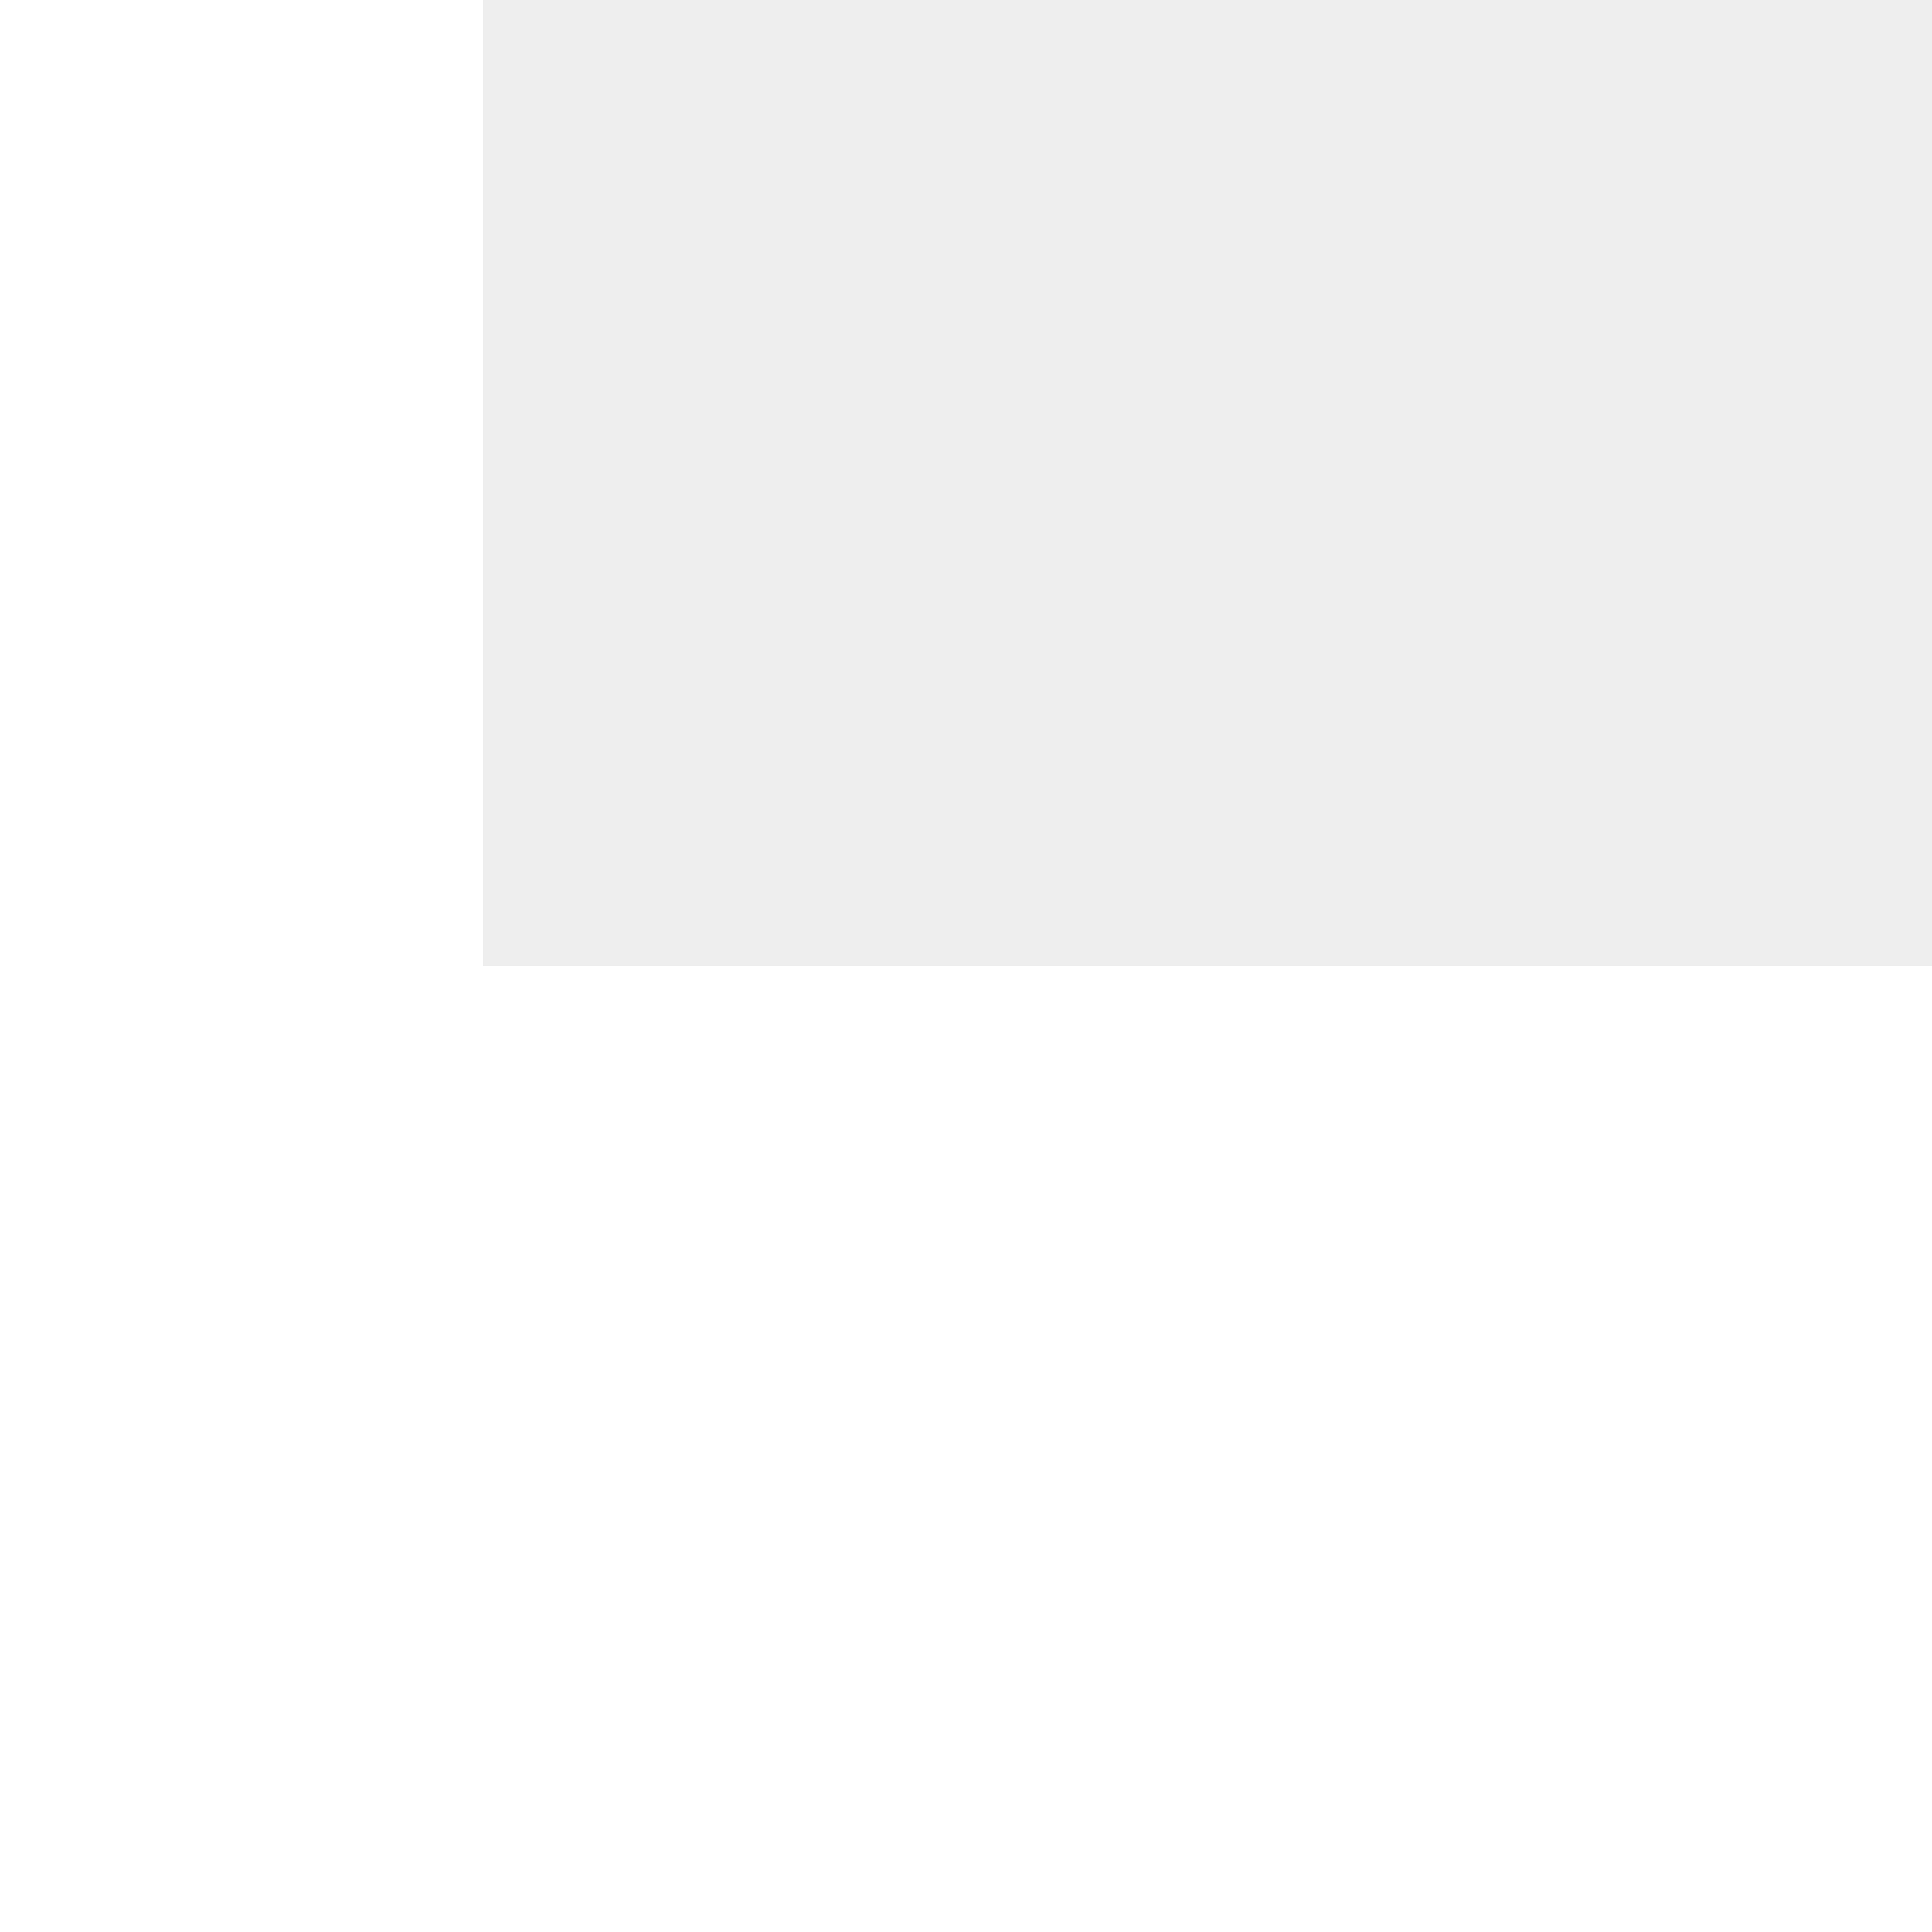
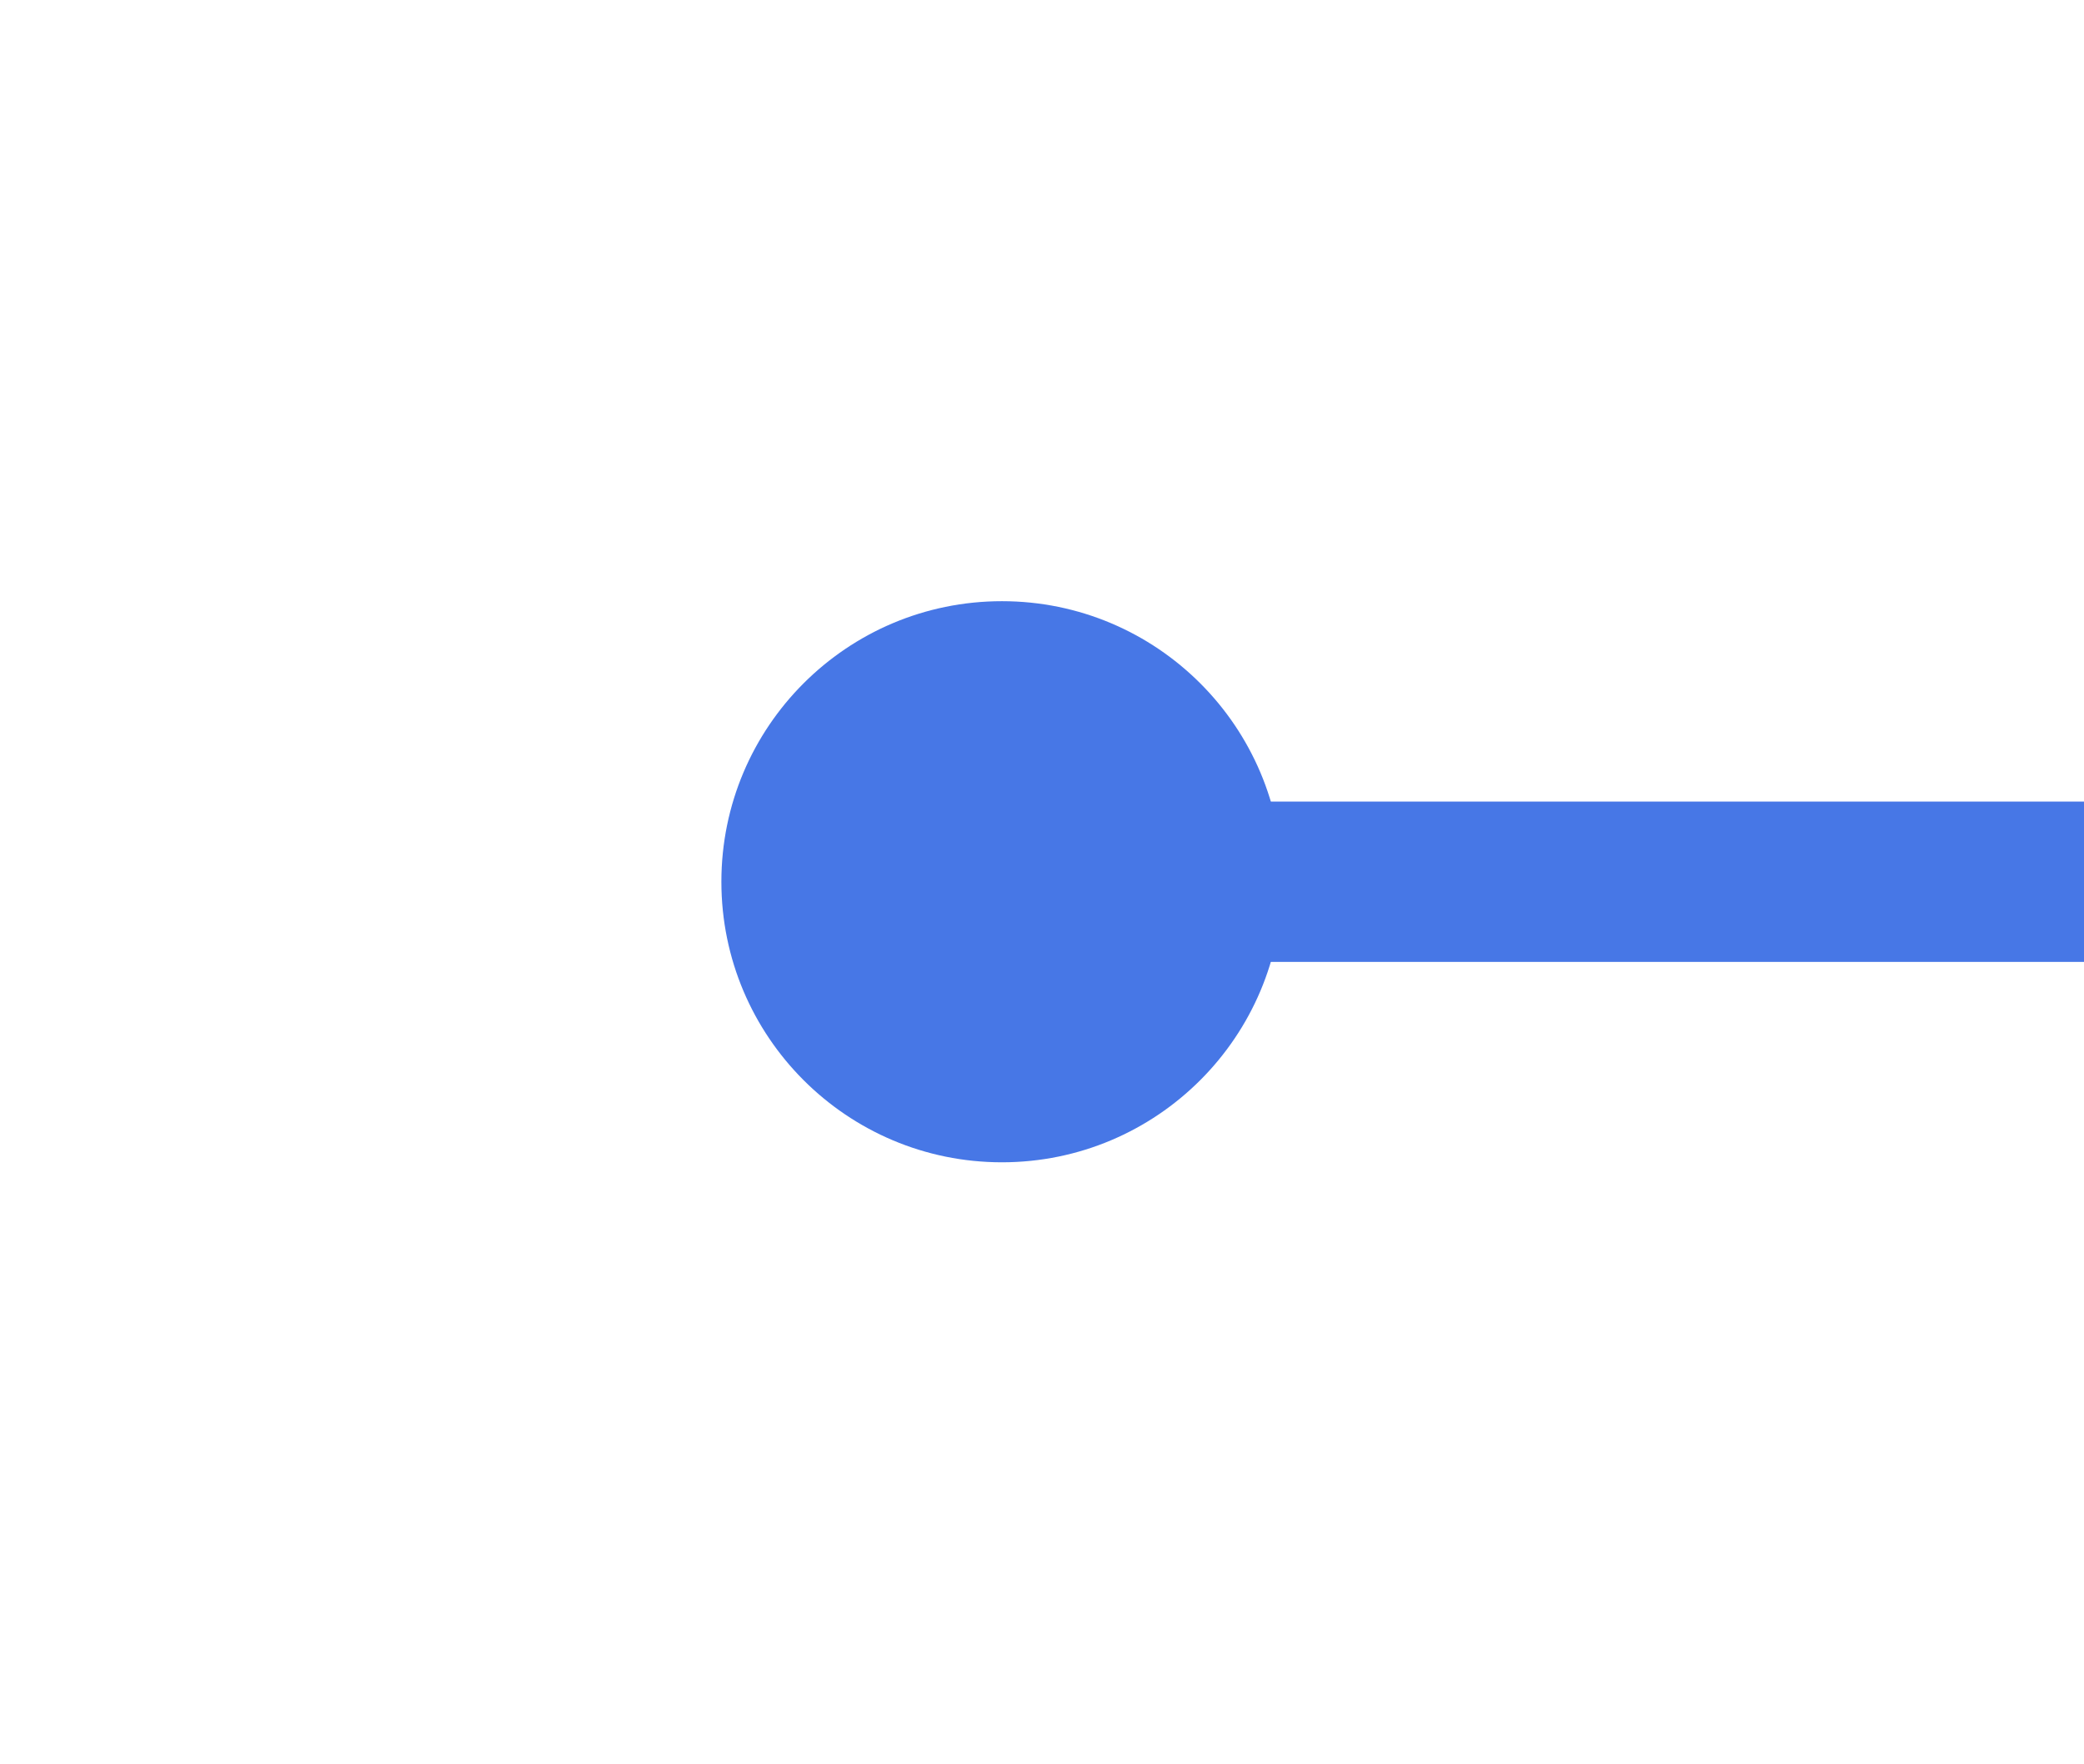
- <svg xmlns="http://www.w3.org/2000/svg" version="1.1" width="4px" height="4px" preserveAspectRatio="xMinYMid meet" viewBox="268 91  4 2">
-   <path d="M 385.5 87.5  A 3.5 3.5 0 0 0 382 91 A 3.5 3.5 0 0 0 385.5 94.5 A 3.5 3.5 0 0 0 389 91 A 3.5 3.5 0 0 0 385.5 87.5 Z " fill-rule="nonzero" fill="#eeeeee" stroke="none" />
-   <path d="M 269 91  L 387 91  " stroke-width="2" stroke="#eeeeee" fill="none" />
+ <svg xmlns="http://www.w3.org/2000/svg" version="1.1" width="26px" height="22px" preserveAspectRatio="xMinYMid meet" viewBox="80 81  26 20">
+   <path d="M 92.5 87.5  A 3.5 3.5 0 0 0 89 91 A 3.5 3.5 0 0 0 92.5 94.5 A 3.5 3.5 0 0 0 96 91 A 3.5 3.5 0 0 0 92.5 87.5 Z M 145.5 87.5  A 3.5 3.5 0 0 0 142 91 A 3.5 3.5 0 0 0 145.5 94.5 A 3.5 3.5 0 0 0 149 91 A 3.5 3.5 0 0 0 145.5 87.5 Z " fill-rule="nonzero" fill="#4777e6" stroke="none" />
+   <path d="M 91 91  L 147 91  " stroke-width="2" stroke="#4777e6" fill="none" />
</svg>
